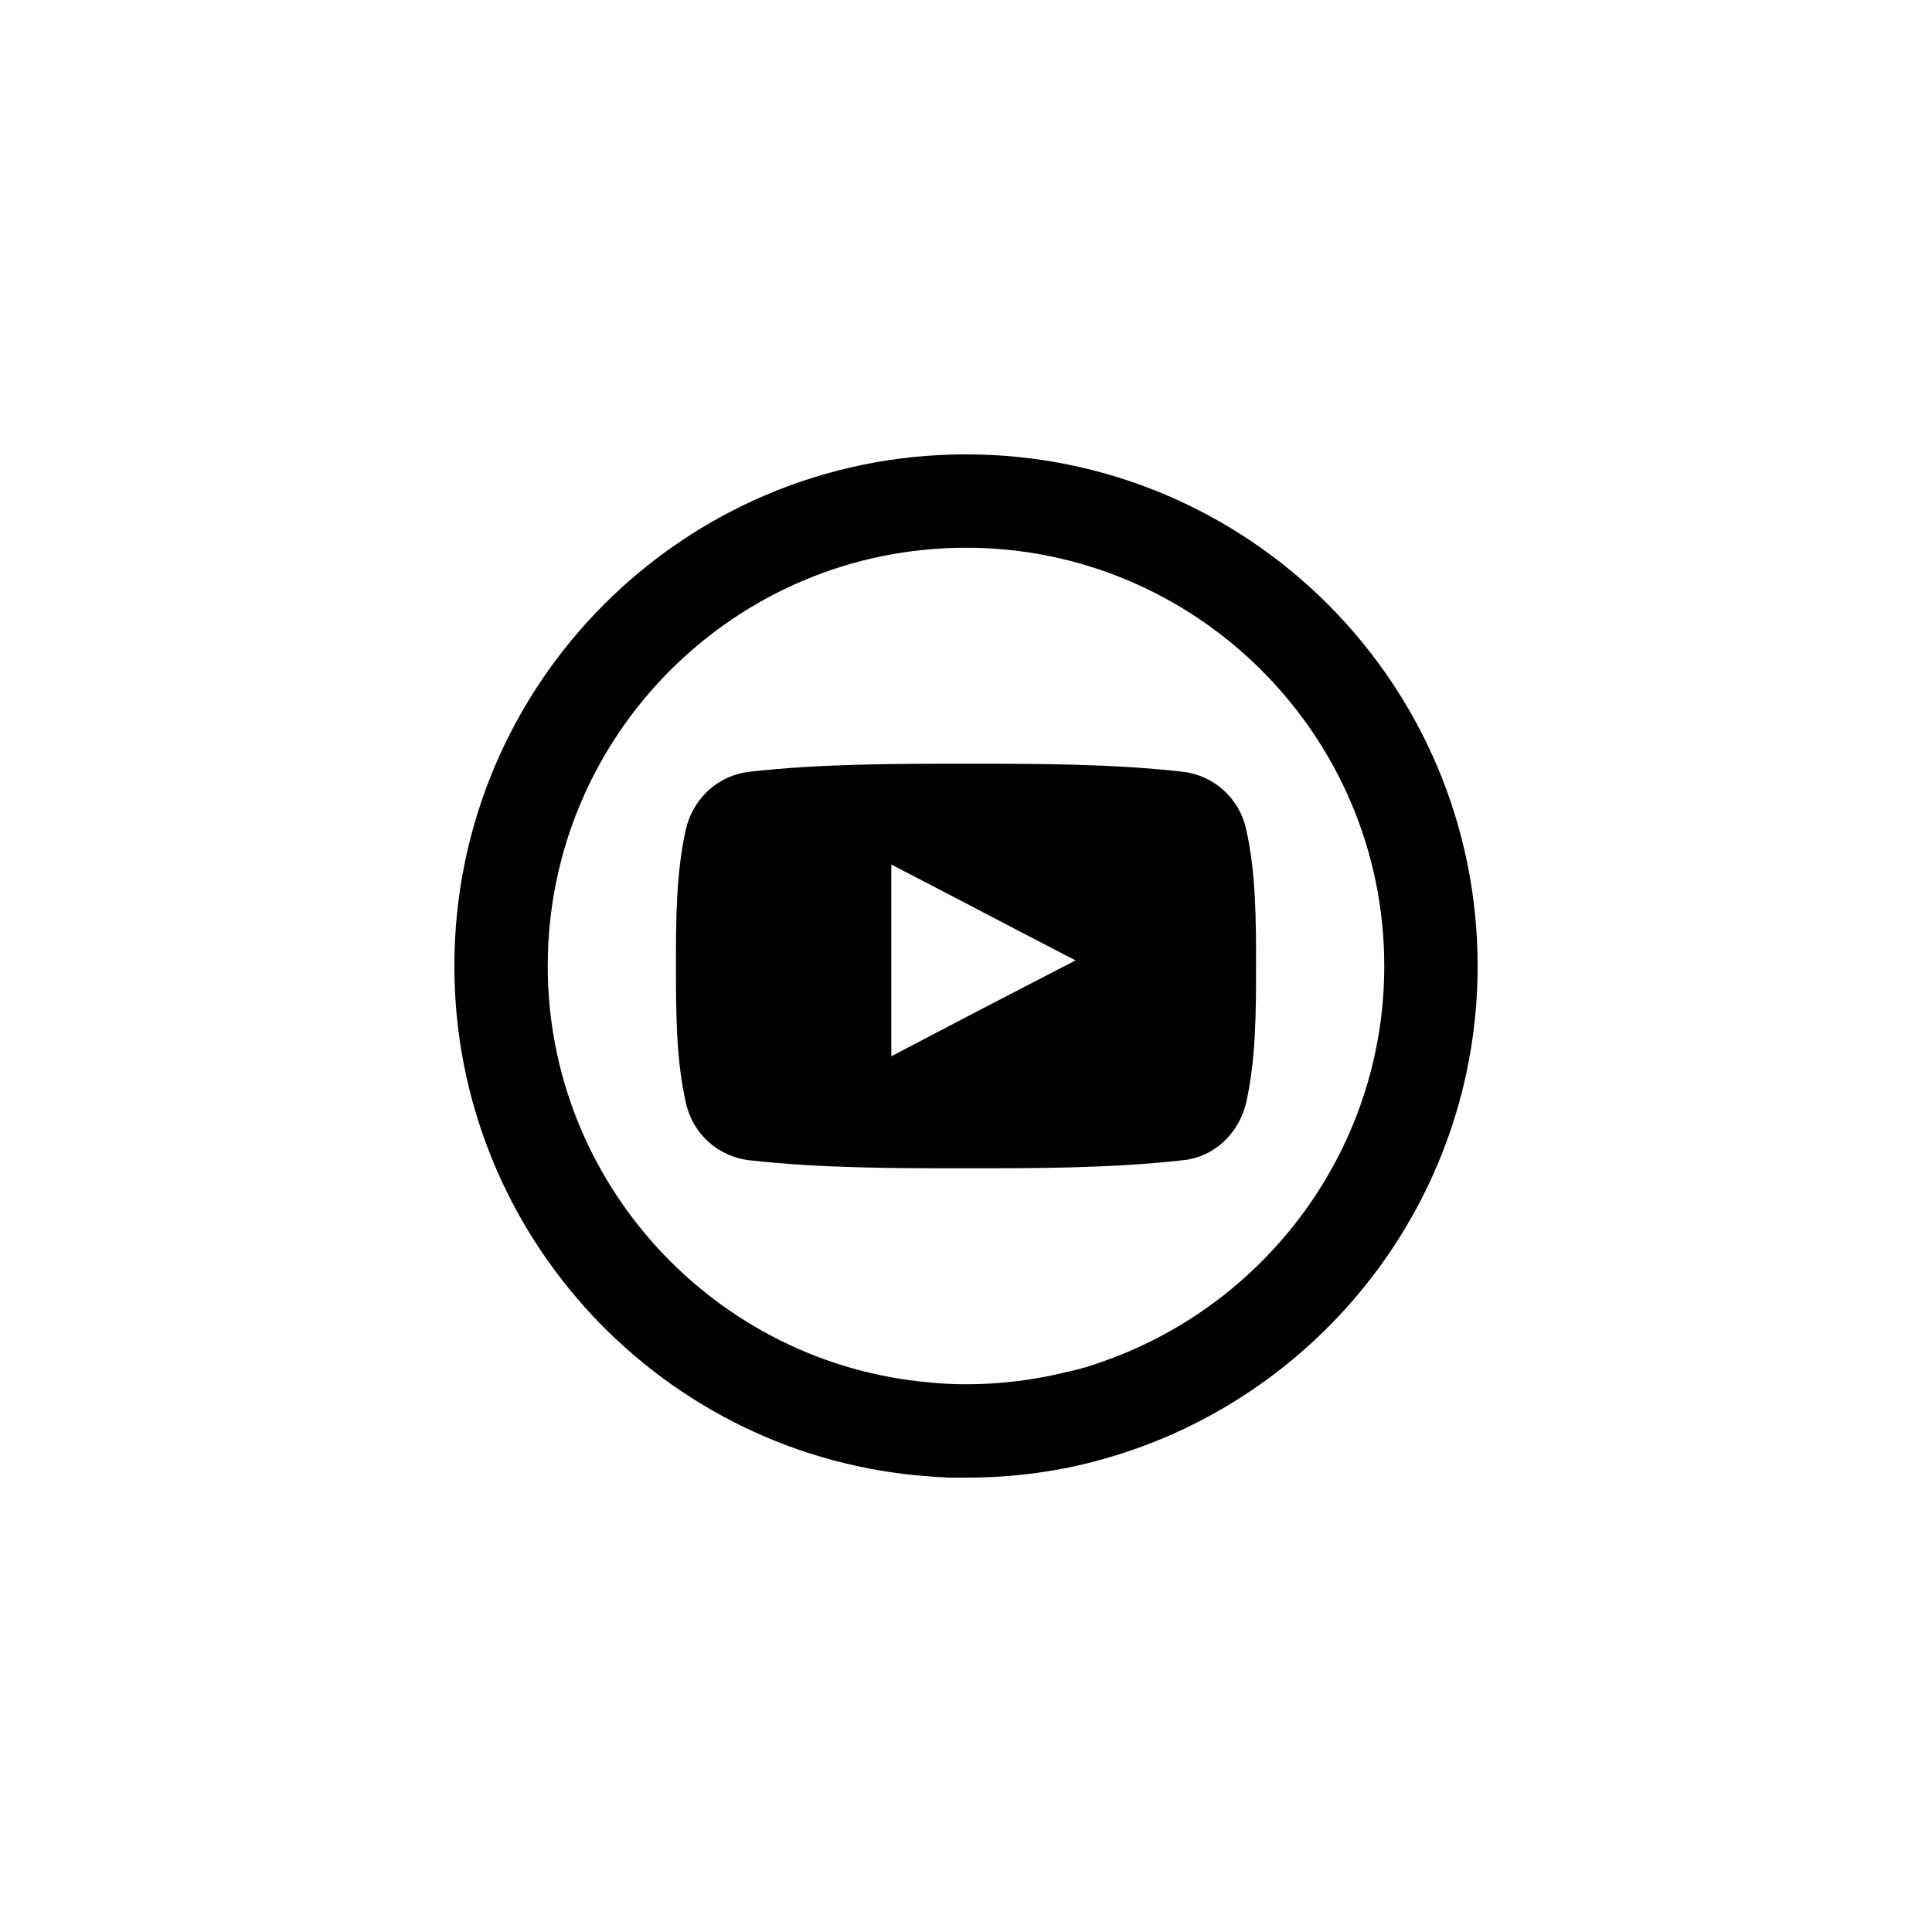
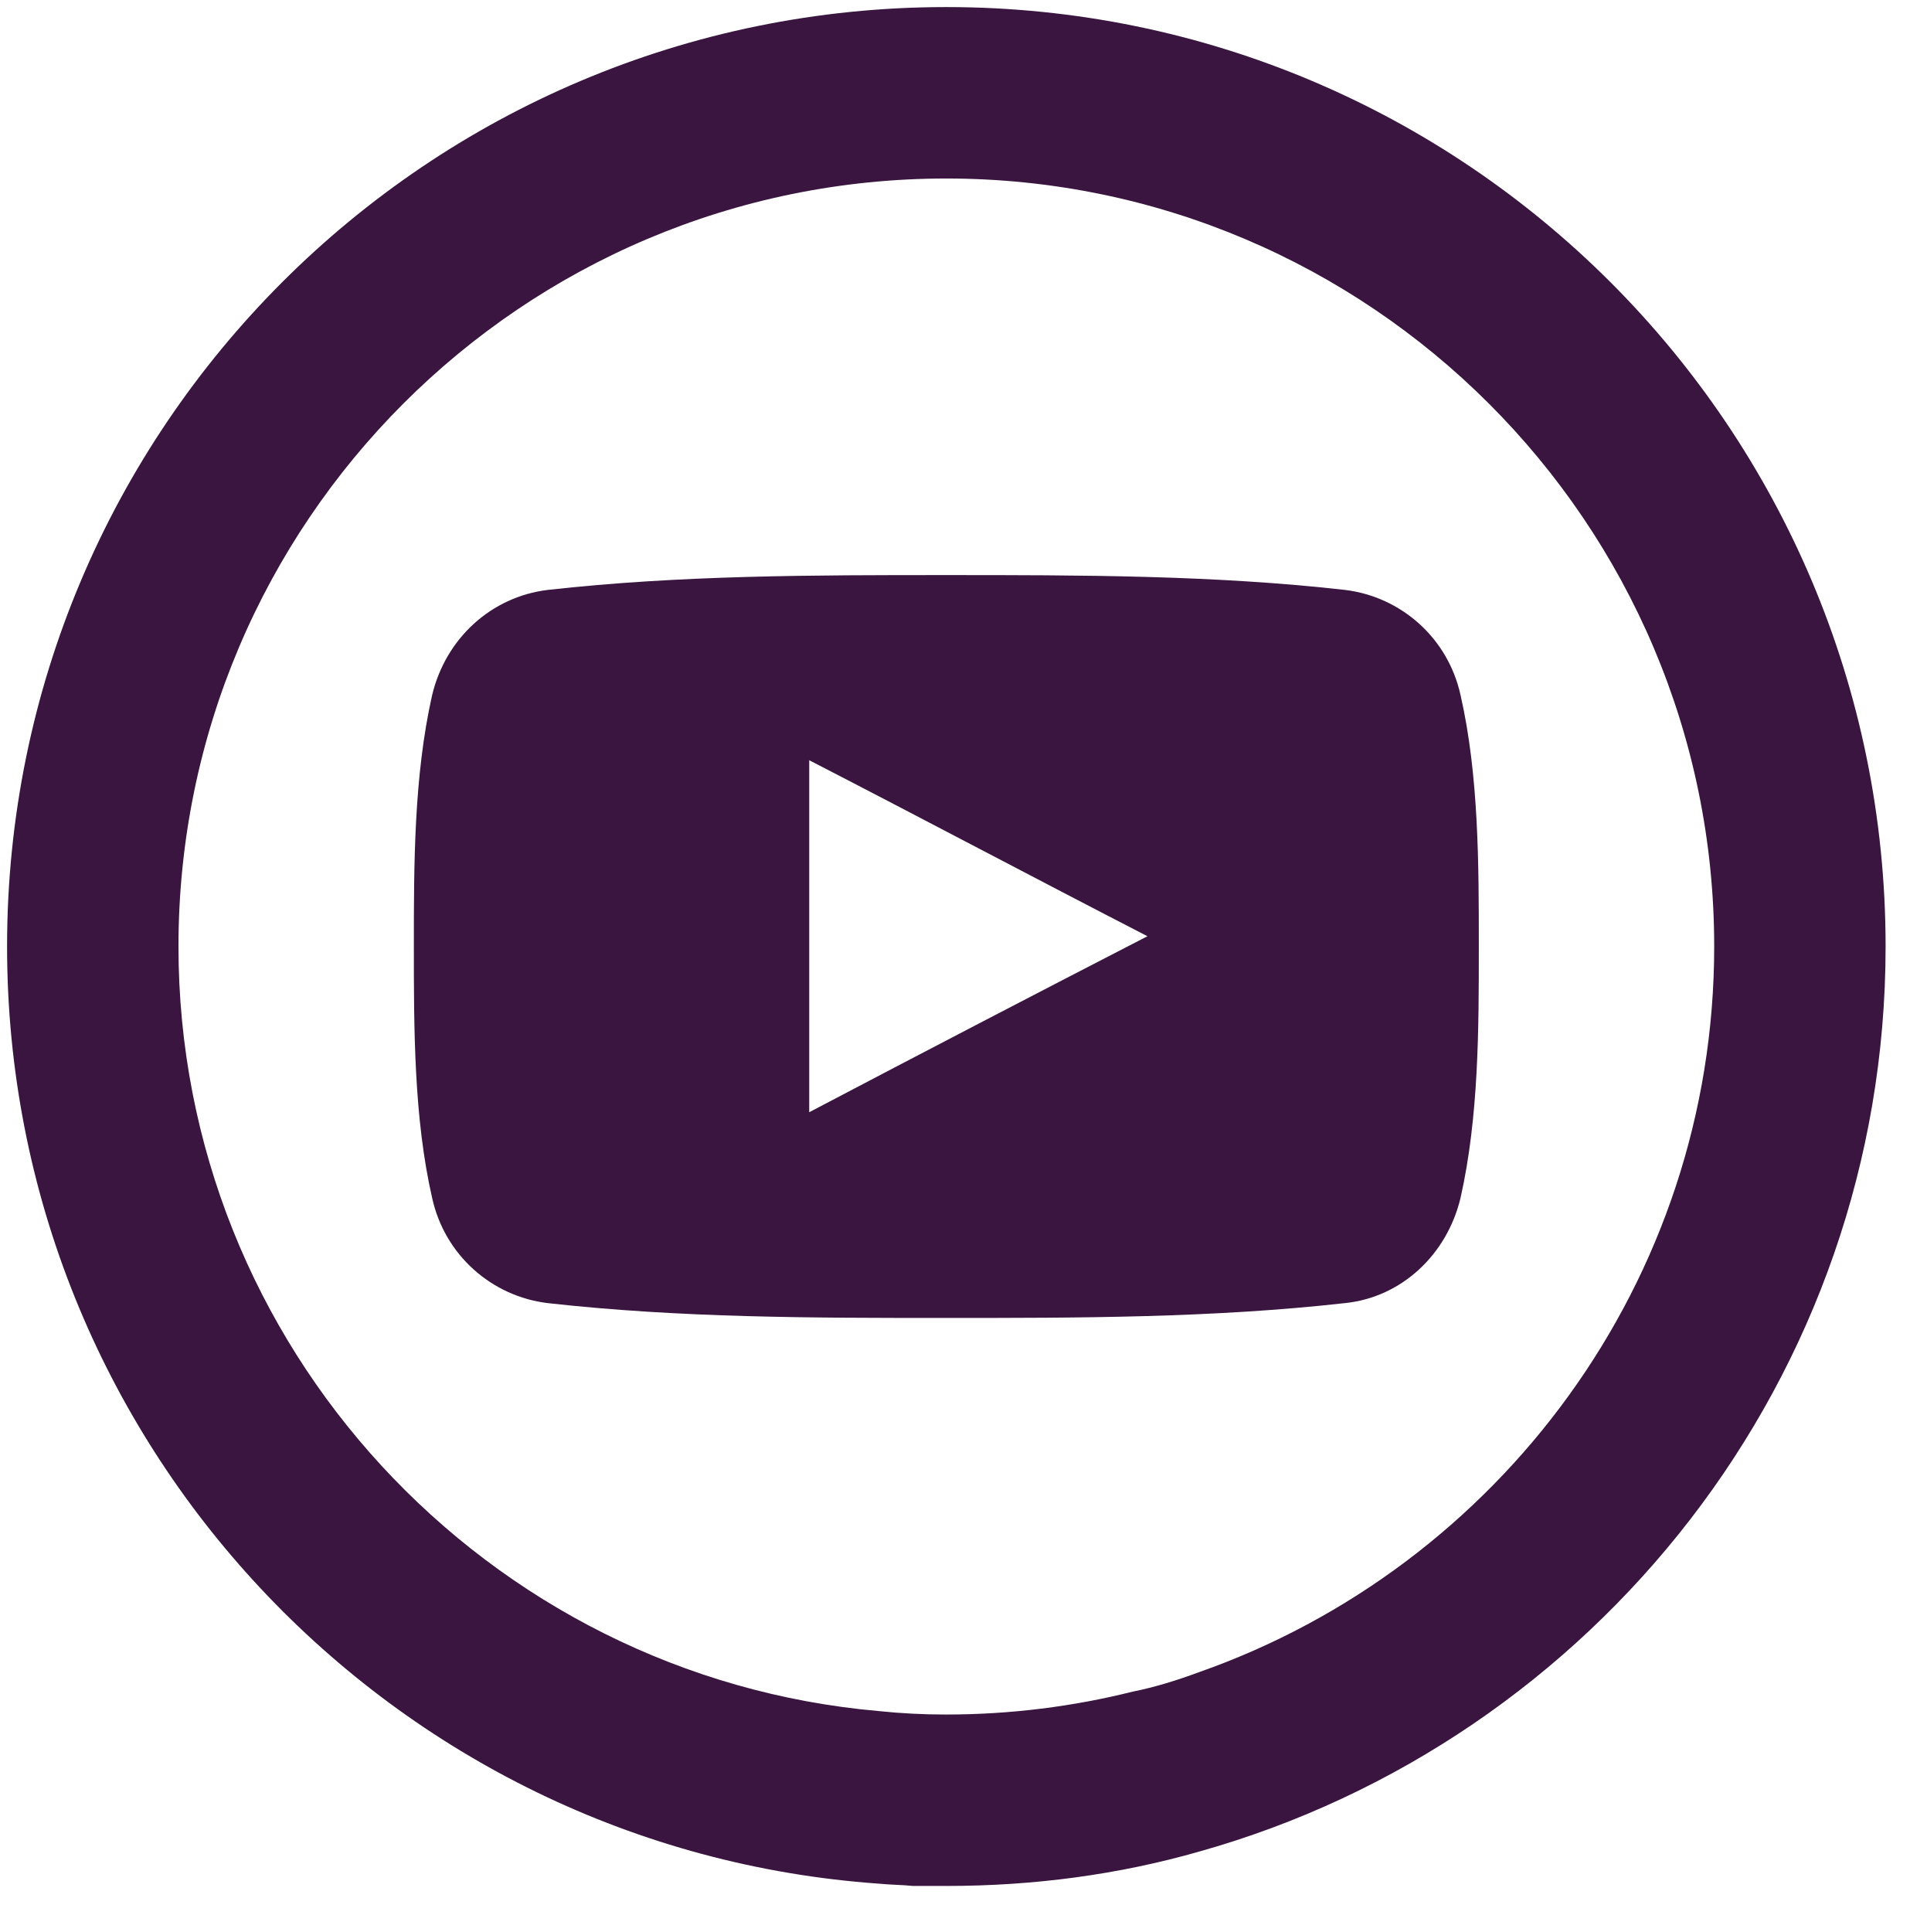
- <svg xmlns="http://www.w3.org/2000/svg" version="1.1" id="Capa_1" x="0px" y="0px" viewBox="0 0 310.4 310.4" style="enable-background:new 0 0 310.4 310.4;" xml:space="preserve">
-   <g>
-     <path d="M155.2,73C109.8,73,73,109.8,73,155.2c0,43.4,33.7,79,76.3,82c1,0.1,2,0.1,3,0.2c0.9,0,1.8,0,2.8,0h0.1   c7.7,0,15.1-1,22.1-3c34.6-9.7,60.1-41.5,60.1-79.2C237.4,109.8,200.6,73,155.2,73z M177.3,218.7c-1.9,0.7-3.8,1.3-5.8,1.7   c-5.2,1.3-10.7,2-16.3,2h-0.1c-1.9,0-3.9-0.1-5.8-0.3c-34.3-3-61.3-31.9-61.3-66.9c0-37.1,30.1-67.2,67.2-67.2   c37,0,67.2,30.1,67.2,67.2C222.4,184.5,203.5,209.5,177.3,218.7z" />
-   </g>
-   <g>
-     <g>
-       <path d="M200.2,133.2c-1.1-5-5.2-8.6-10.1-9.2c-11.5-1.3-23.2-1.3-34.9-1.3c-11.6,0-23.3,0-34.9,1.3c-4.9,0.6-8.9,4.2-10.1,9.2    c-1.6,7.1-1.6,14.8-1.6,22s0,15,1.6,22c1.1,5,5.2,8.6,10.1,9.2c11.6,1.3,23.2,1.3,34.9,1.3c11.6,0,23.3,0,34.9-1.3    c4.9-0.5,8.9-4.2,10.1-9.2c1.6-7.1,1.6-14.8,1.6-22S201.8,140.2,200.2,133.2z M143.2,169.7v-30.8c9.9,5.1,19.7,10.3,29.6,15.4    C162.9,159.4,153.1,164.5,143.2,169.7z" />
+ <svg xmlns="http://www.w3.org/2000/svg" version="1.1" style="enable-background:new 0 0 310.4 310.4;" xml:space="preserve" width="167.143" height="169.048">
+   <rect id="backgroundrect" width="100%" height="100%" x="0" y="0" fill="none" stroke="none" style="" class="" />
+   <g class="currentLayer" style="">
+     <g id="svg_1" class="selected" fill="#391540" fill-opacity="1">
+       <path d="M82.819,0.619 C37.419,0.619 0.619,37.419 0.619,82.819 c0,43.4 33.7,79 76.3,82 c1,0.1 2,0.1 3,0.2 c0.9,0 1.8,0 2.8,0 h0.1 c7.7,0 15.1,-1 22.1,-3 c34.6,-9.7 60.1,-41.5 60.1,-79.2 C165.019,37.419 128.219,0.619 82.819,0.619 zM104.919,146.319 c-1.9,0.7 -3.8,1.3 -5.8,1.7 c-5.2,1.3 -10.7,2 -16.3,2 h-0.1 c-1.9,0 -3.9,-0.1 -5.8,-0.3 c-34.3,-3 -61.3,-31.9 -61.3,-66.9 c0,-37.1 30.1,-67.2 67.2,-67.2 c37,0 67.2,30.1 67.2,67.2 C150.019,112.119 131.119,137.119 104.919,146.319 z" id="svg_2" fill="#391540" fill-opacity="1" />
+     </g>
+     <g id="svg_3" class="selected" fill="#391540" fill-opacity="1">
+       <g id="svg_4" fill="#391540" fill-opacity="1">
+         <path d="M127.819,60.819 c-1.1,-5 -5.2,-8.6 -10.1,-9.2 c-11.5,-1.3 -23.2,-1.3 -34.9,-1.3 c-11.6,0 -23.3,0 -34.9,1.3 c-4.9,0.6 -8.9,4.2 -10.1,9.2 c-1.6,7.1 -1.6,14.8 -1.6,22 s0,15 1.6,22 c1.1,5 5.2,8.6 10.1,9.2 c11.6,1.3 23.2,1.3 34.9,1.3 c11.6,0 23.3,0 34.9,-1.3 c4.9,-0.5 8.9,-4.2 10.1,-9.2 c1.6,-7.1 1.6,-14.8 1.6,-22 S129.419,67.819 127.819,60.819 zM70.819,97.319 v-30.8 c9.9,5.1 19.7,10.3 29.6,15.4 C90.519,87.019 80.719,92.119 70.819,97.319 z" id="svg_5" fill="#391540" fill-opacity="1" />
+       </g>
    </g>
  </g>
</svg>
